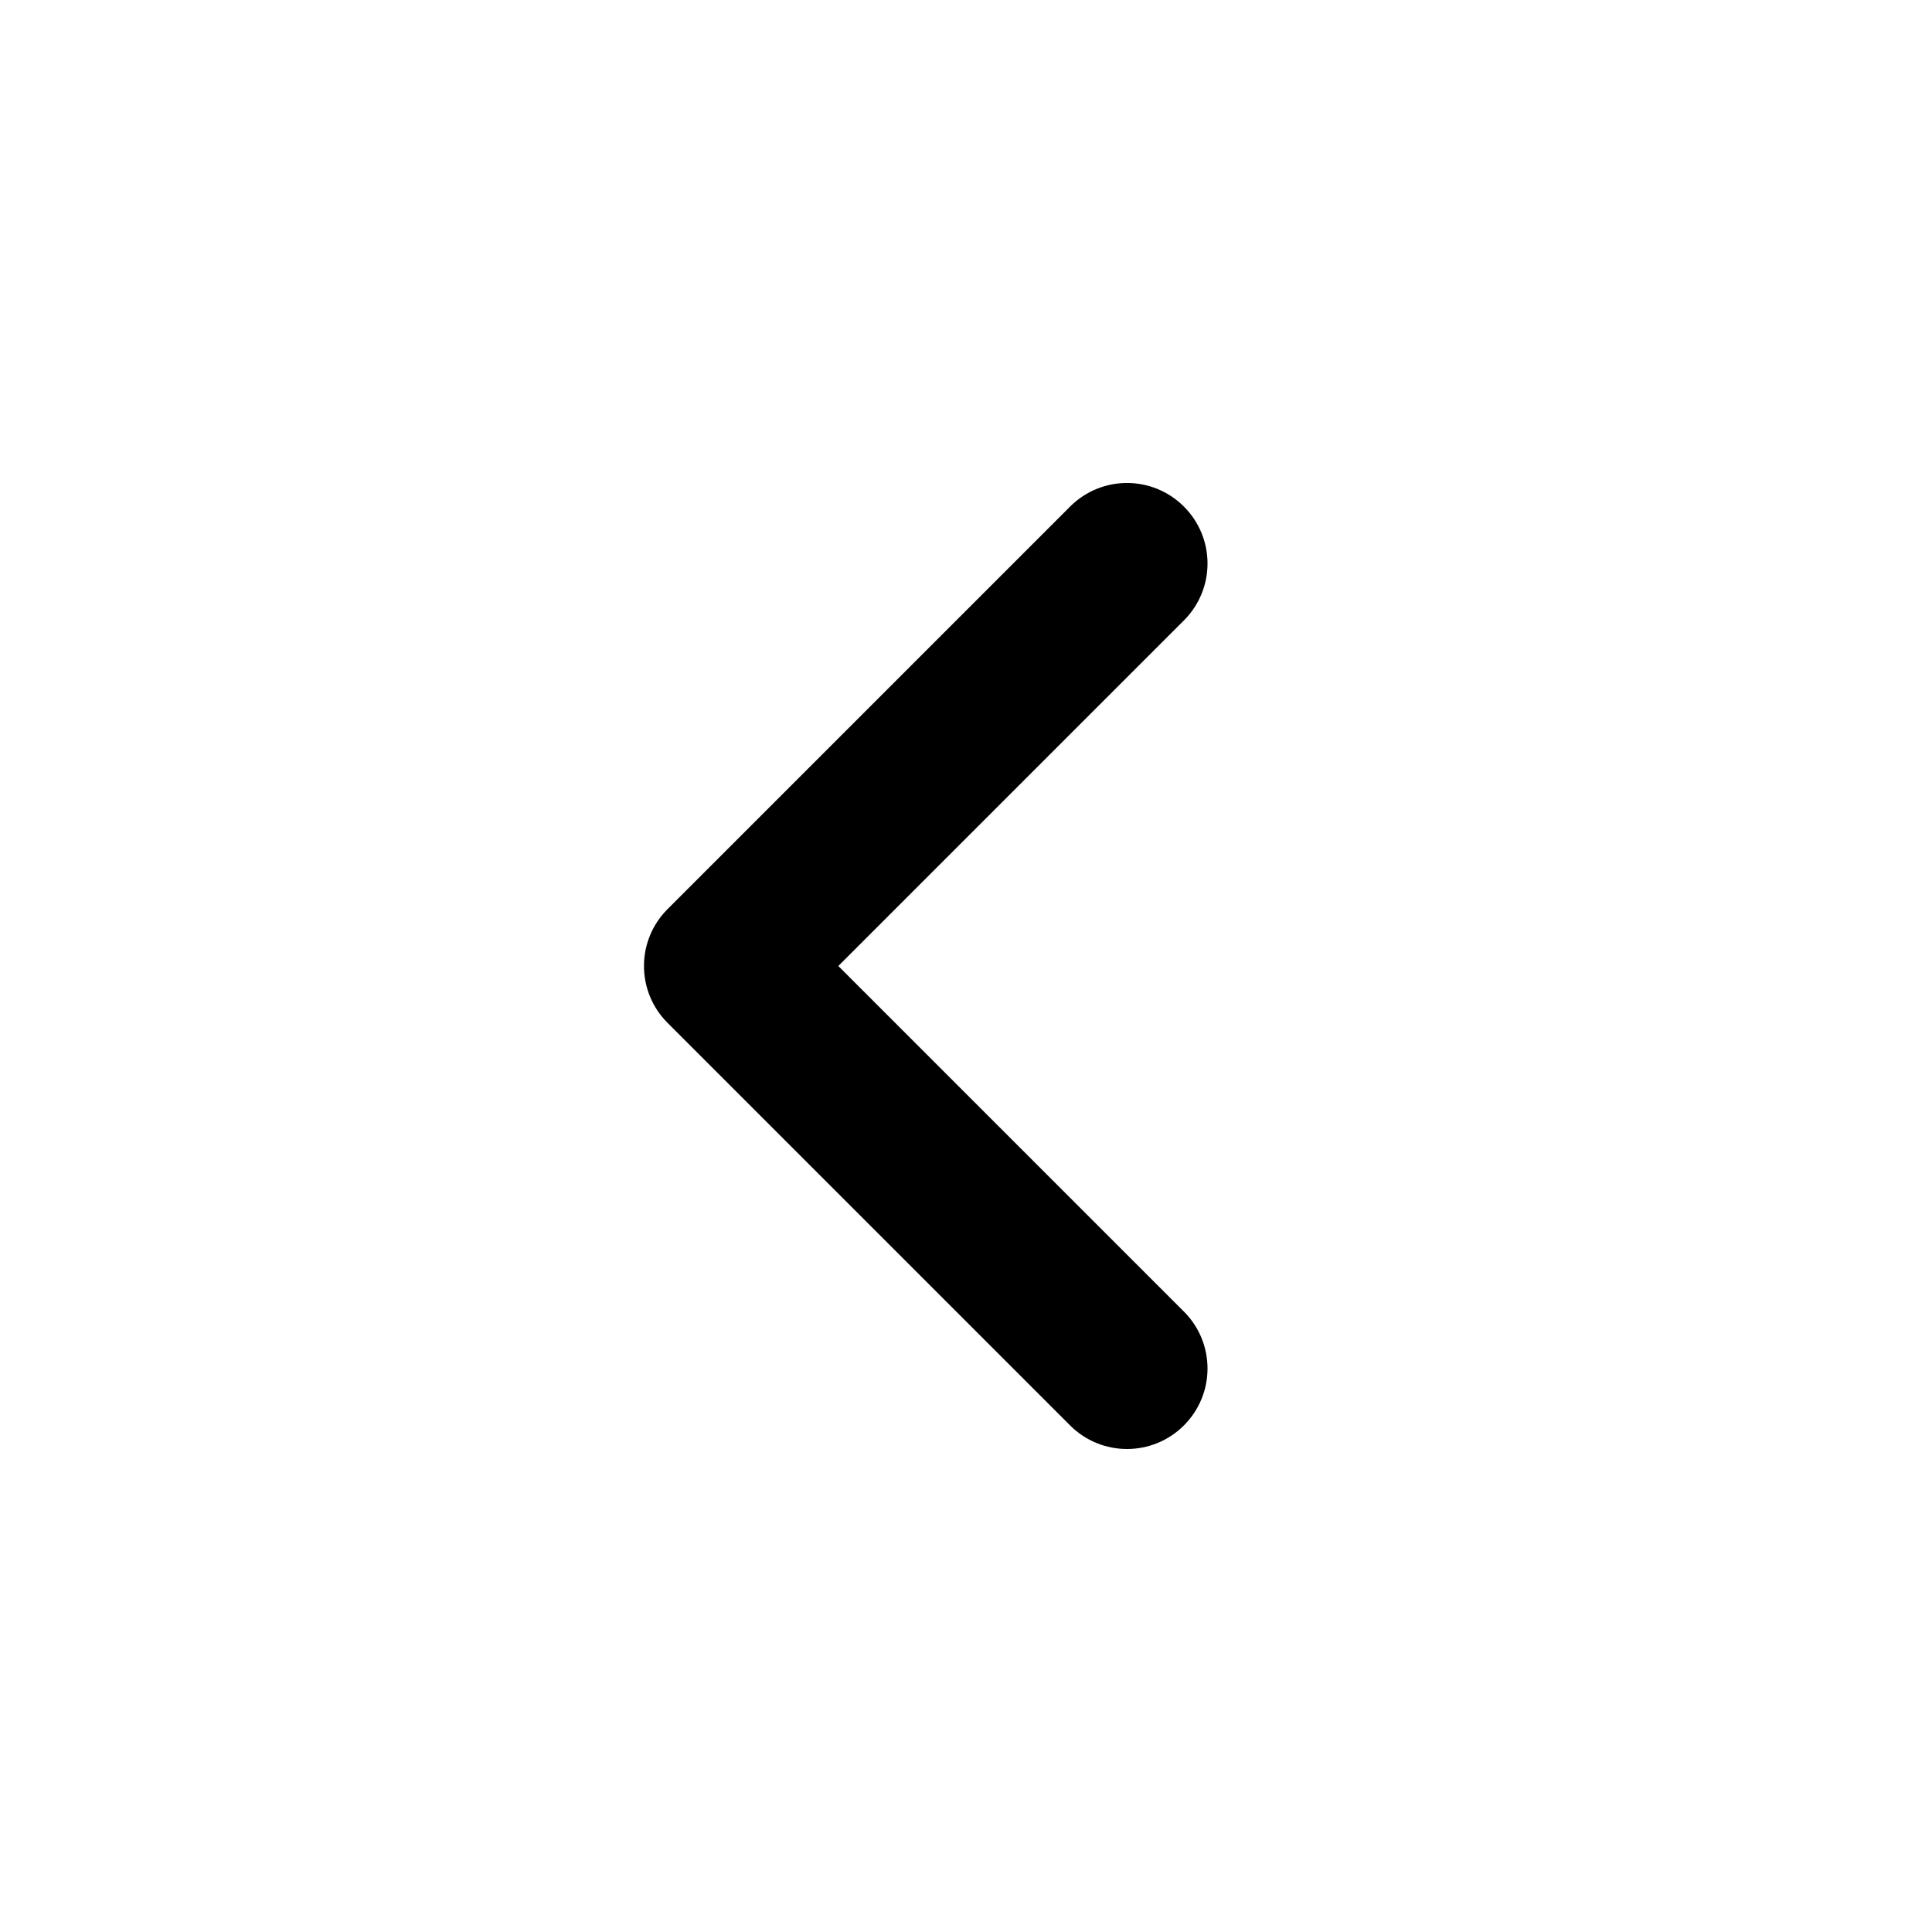
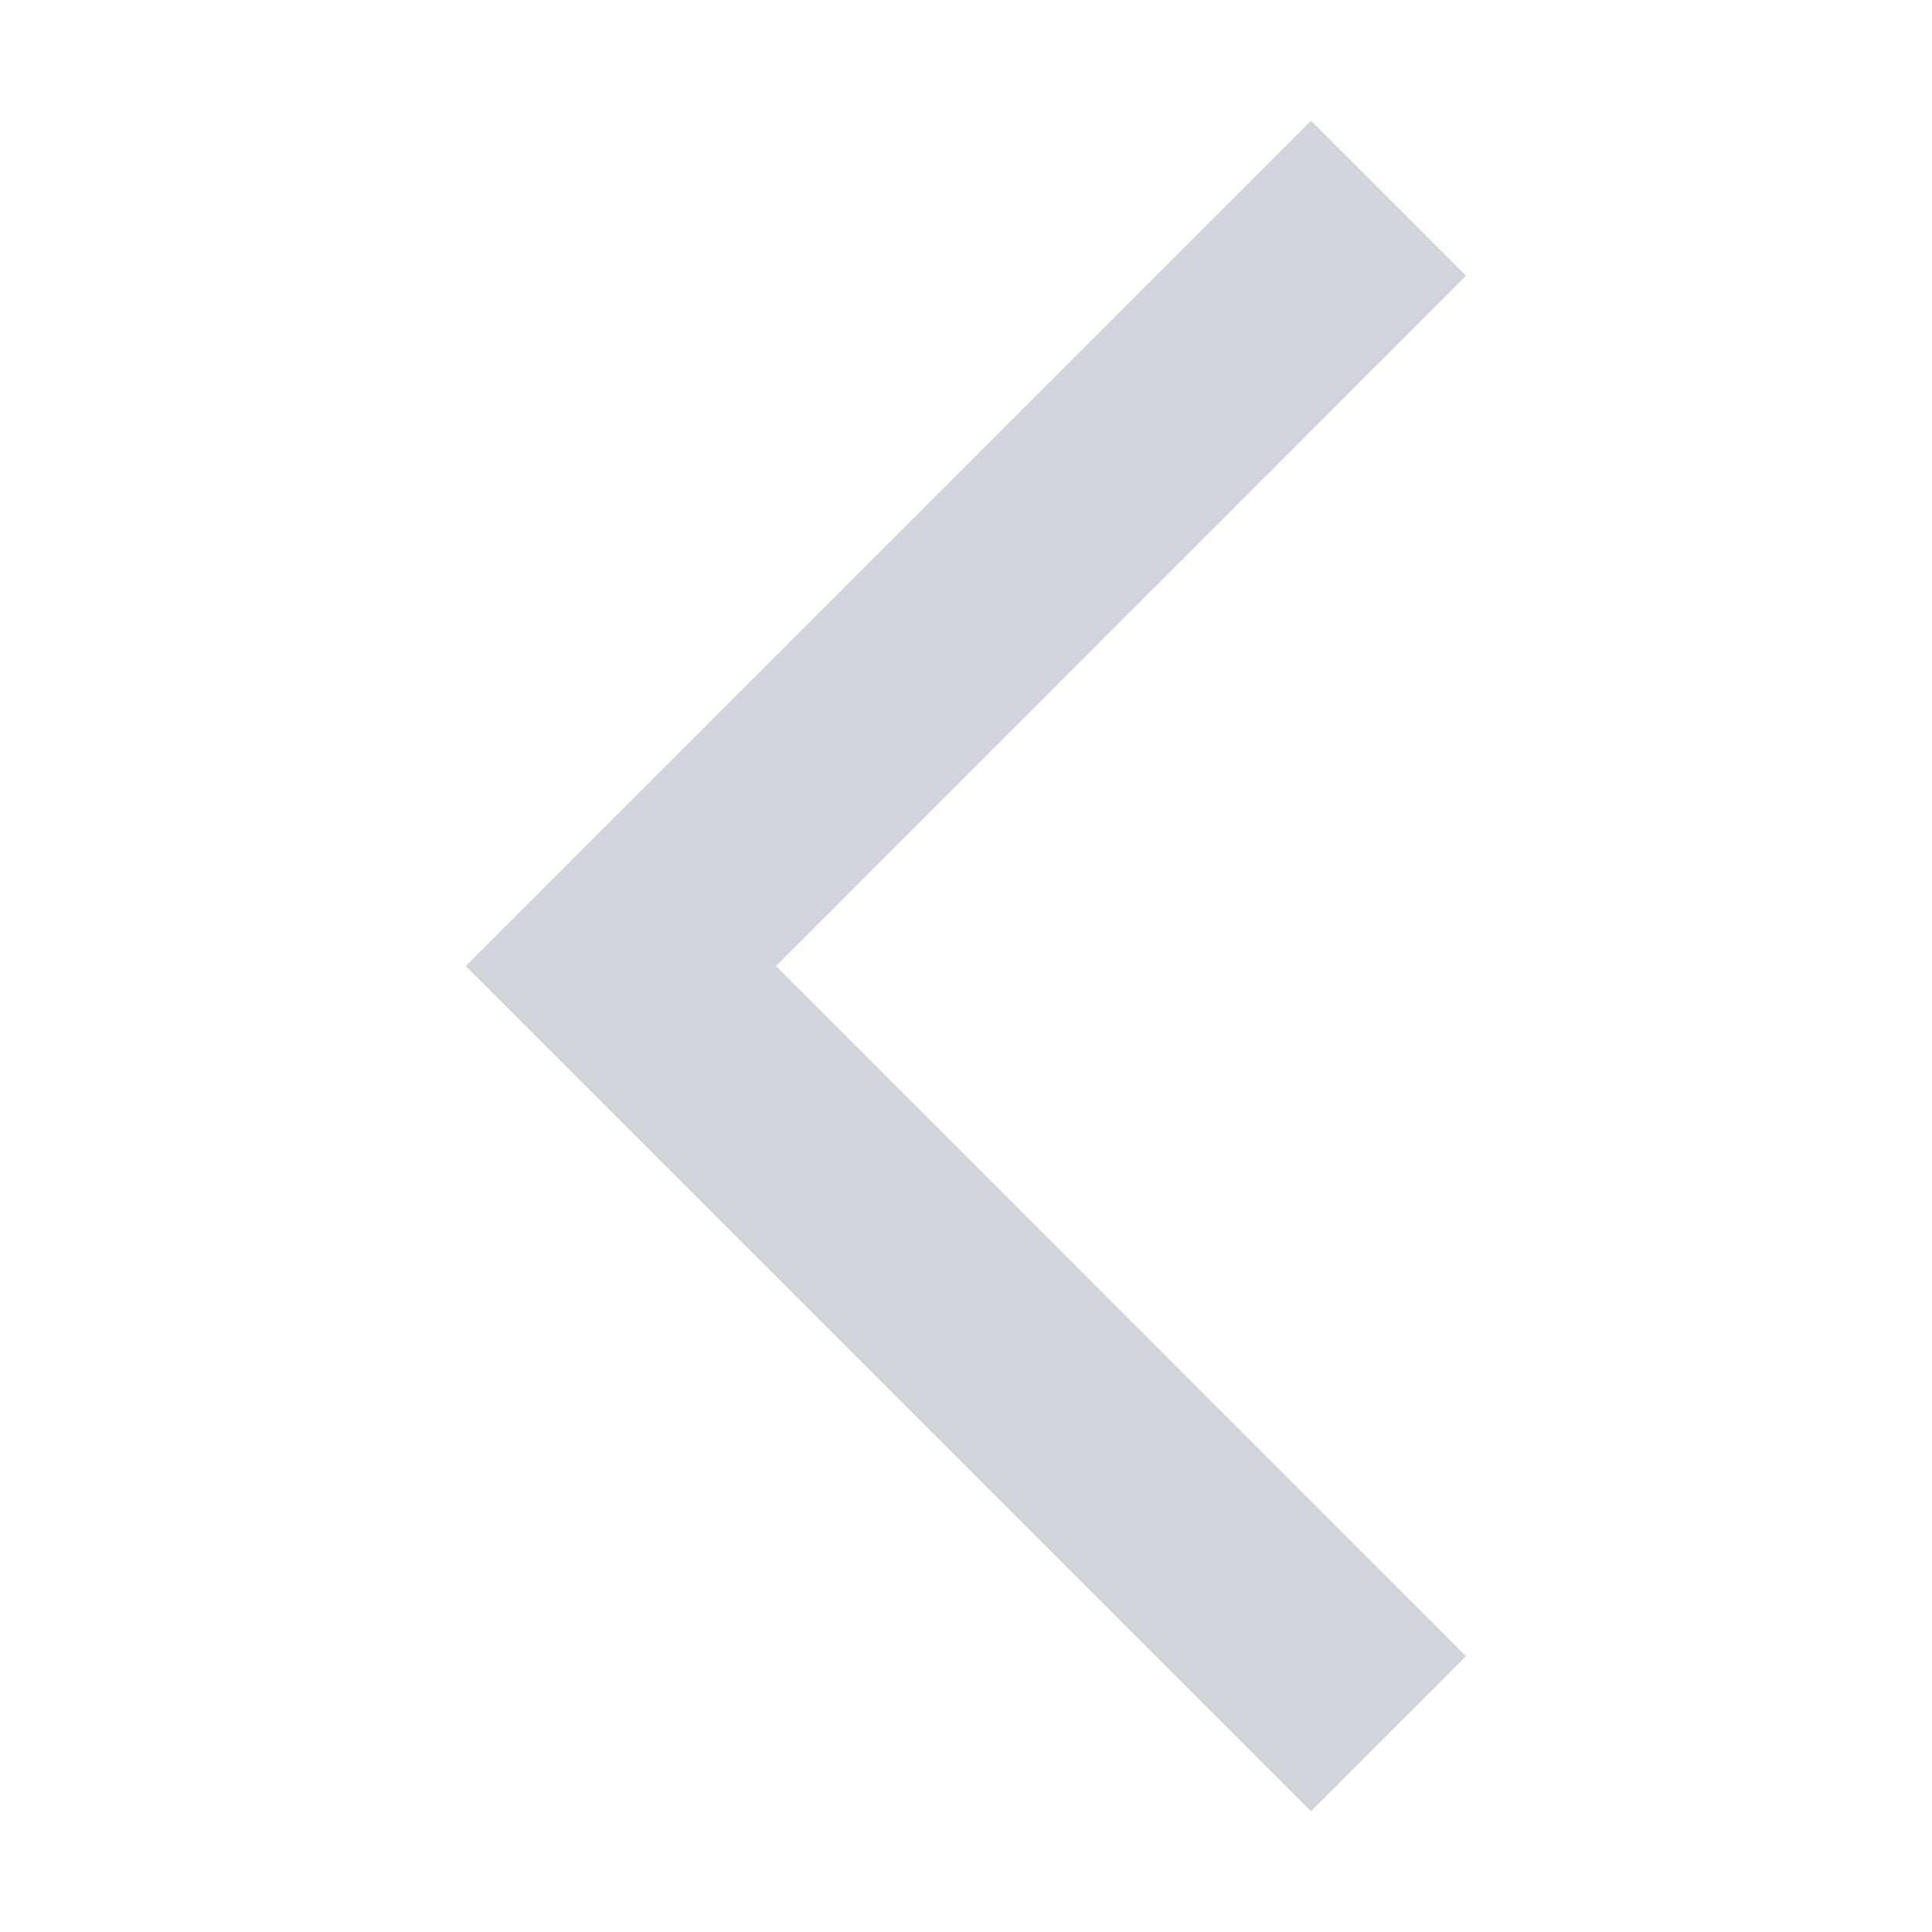
- <svg xmlns="http://www.w3.org/2000/svg" version="1.1" x="0px" y="0px" viewBox="0 0 24 24" style="enable-background:new 0 0 24 24;" xml:space="preserve">
-   <g id="caret_left">
-     <path d="M14,18c-0.256,0-0.512-0.098-0.707-0.293l-5-5c-0.391-0.391-0.391-1.023,0-1.414l5-5c0.391-0.391,1.023-0.391,1.414,0   s0.391,1.023,0,1.414L10.414,12l4.293,4.293c0.391,0.391,0.391,1.023,0,1.414C14.512,17.902,14.256,18,14,18z" />
+ <svg xmlns="http://www.w3.org/2000/svg" width="1080" height="1080" xml:space="preserve" version="1.1">
+   <g>
+     <g id="3fe771df-b2bc-474a-a540-a8eac852571e" transform="matrix(1 0 0 1 540 540)" />
+     <g id="svg_2" transform="rotate(-180 539.999 540) matrix(0 -90 90 0 540 540)">
+       <path id="svg_3" fill-rule=" evenodd" fill=" rgb(209,213,219)" stroke-miterlimit="4" stroke-linejoin=" miter" stroke-dashoffset="0" stroke-dasharray=" none" stroke=" none" stroke-linecap=" butt" d="m-5.25,-2.143l0.963,-0.963l4.287,4.286l4.287,-4.286l0.963,0.963l-5.25,5.25l-5.25,-5.25z" />
+     </g>
  </g>
-   <g id="Layer_1">
- </g>
</svg>
